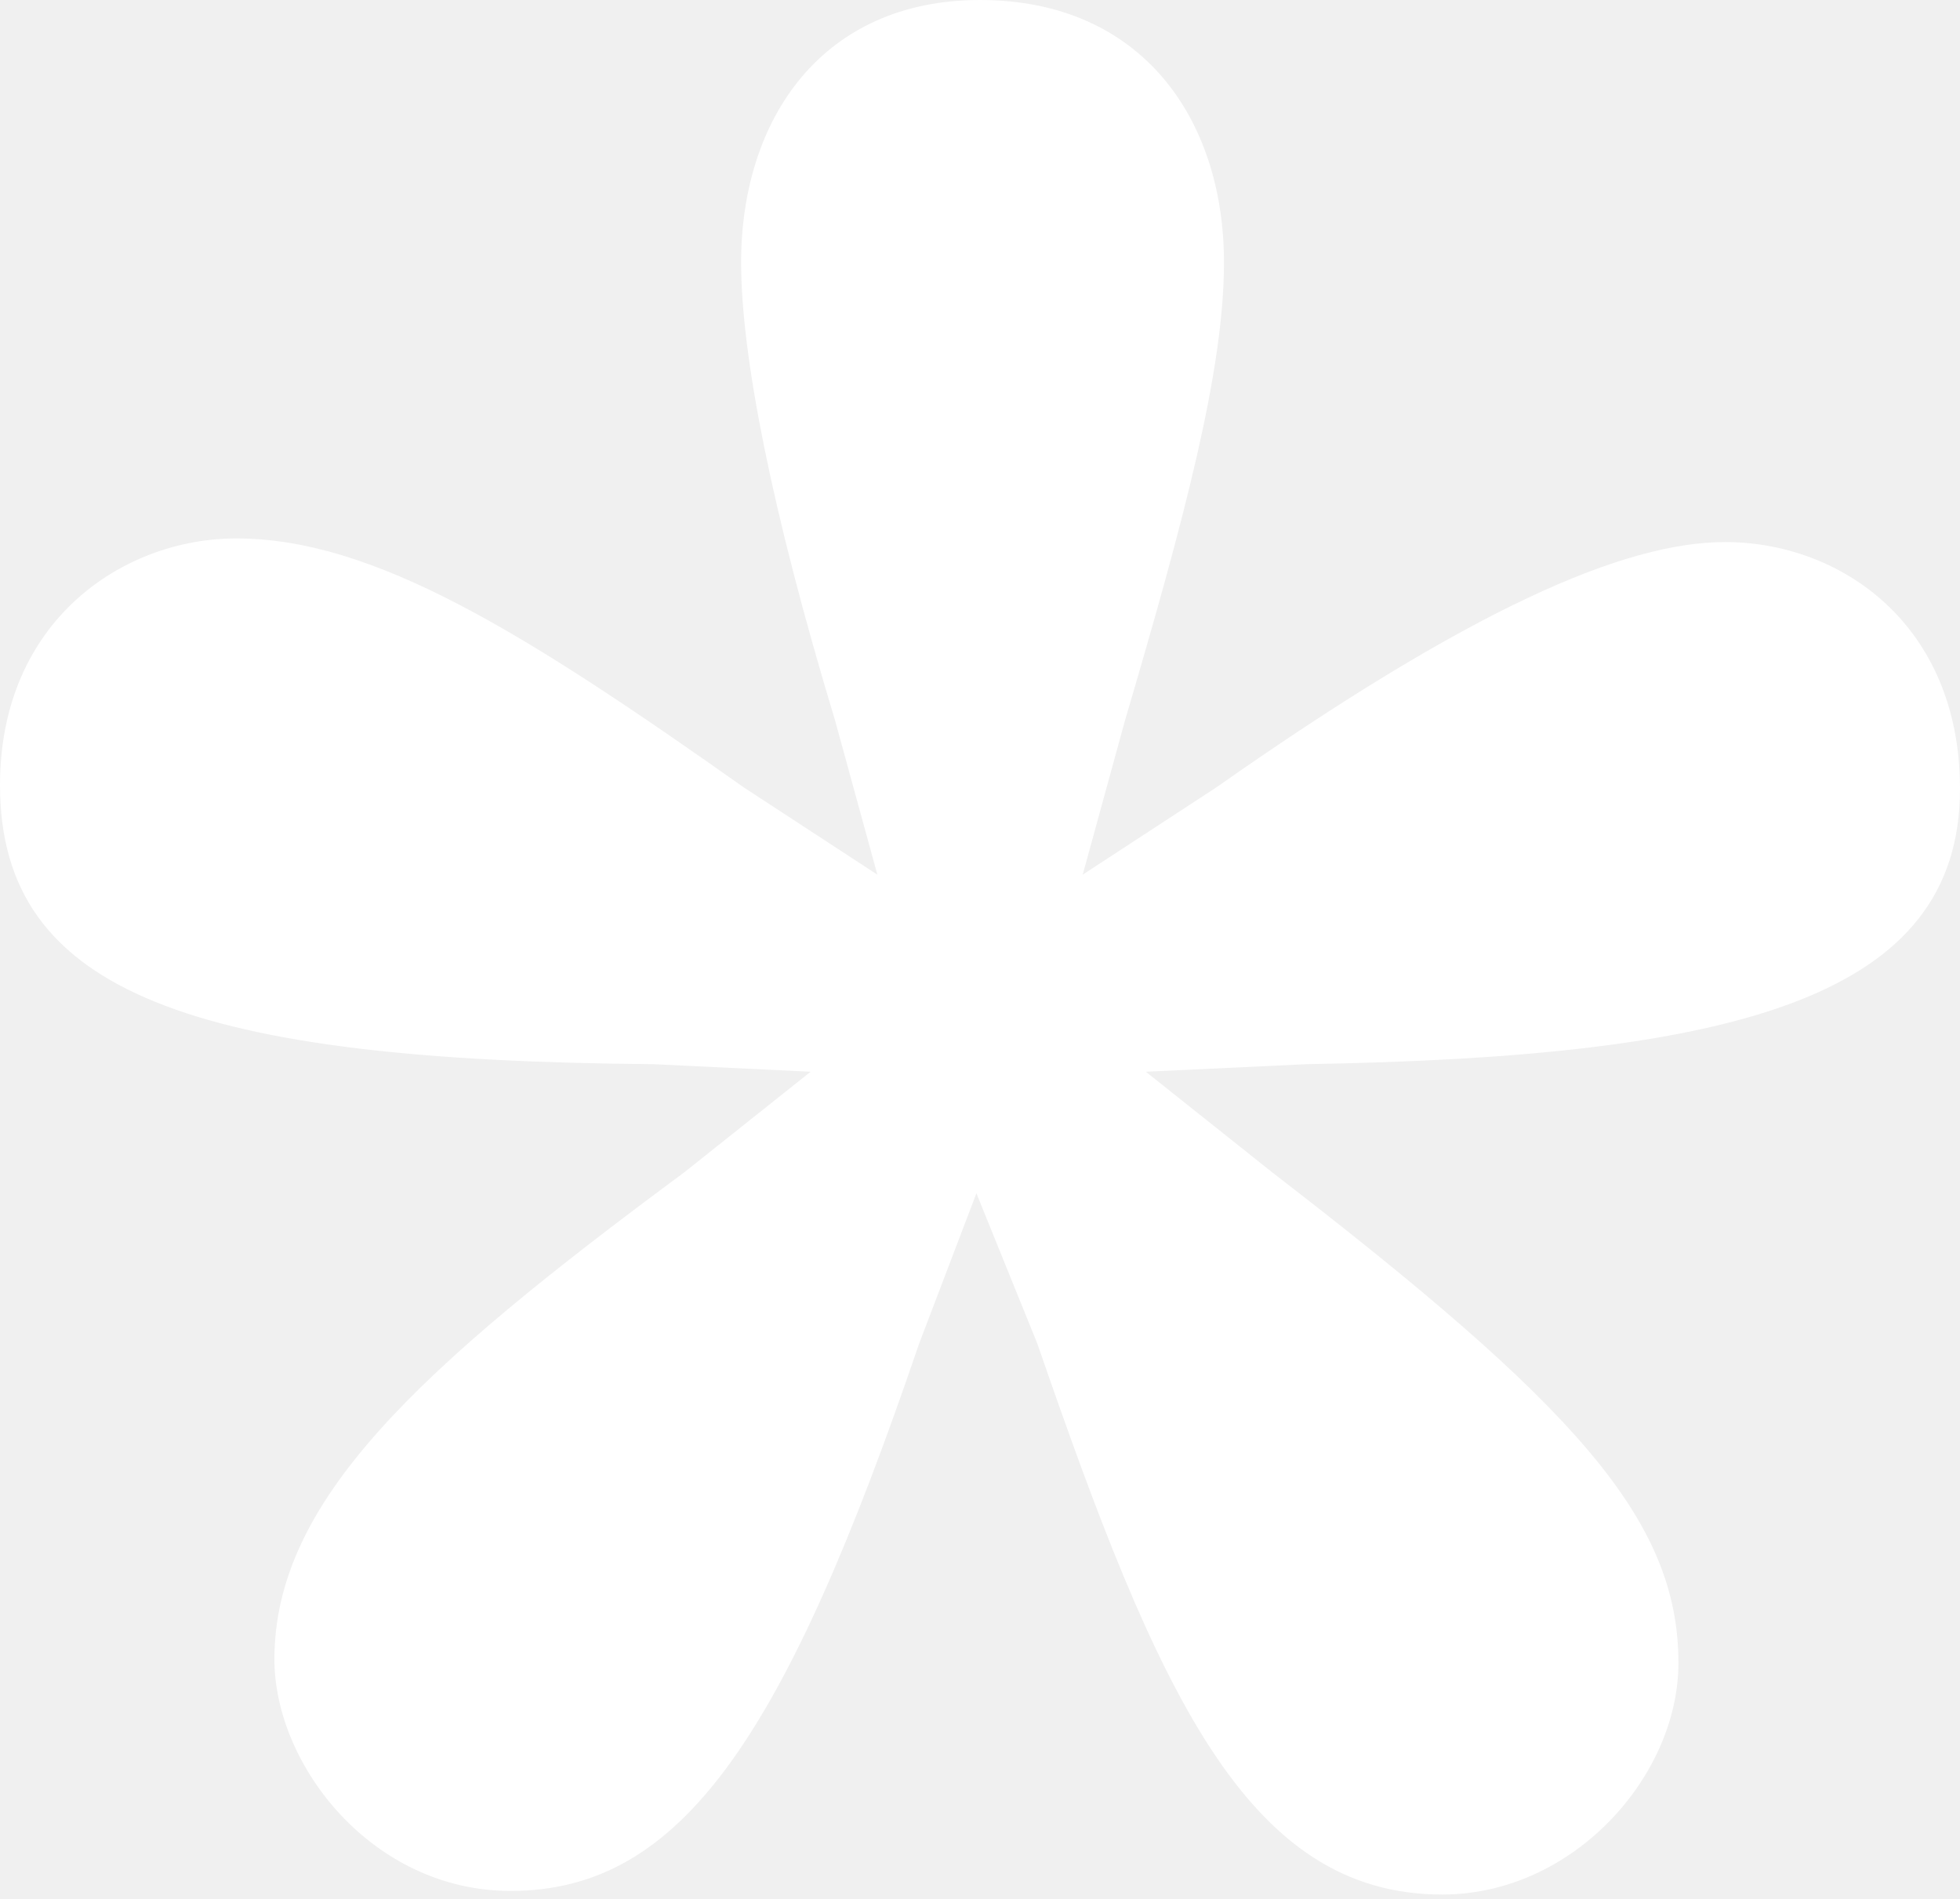
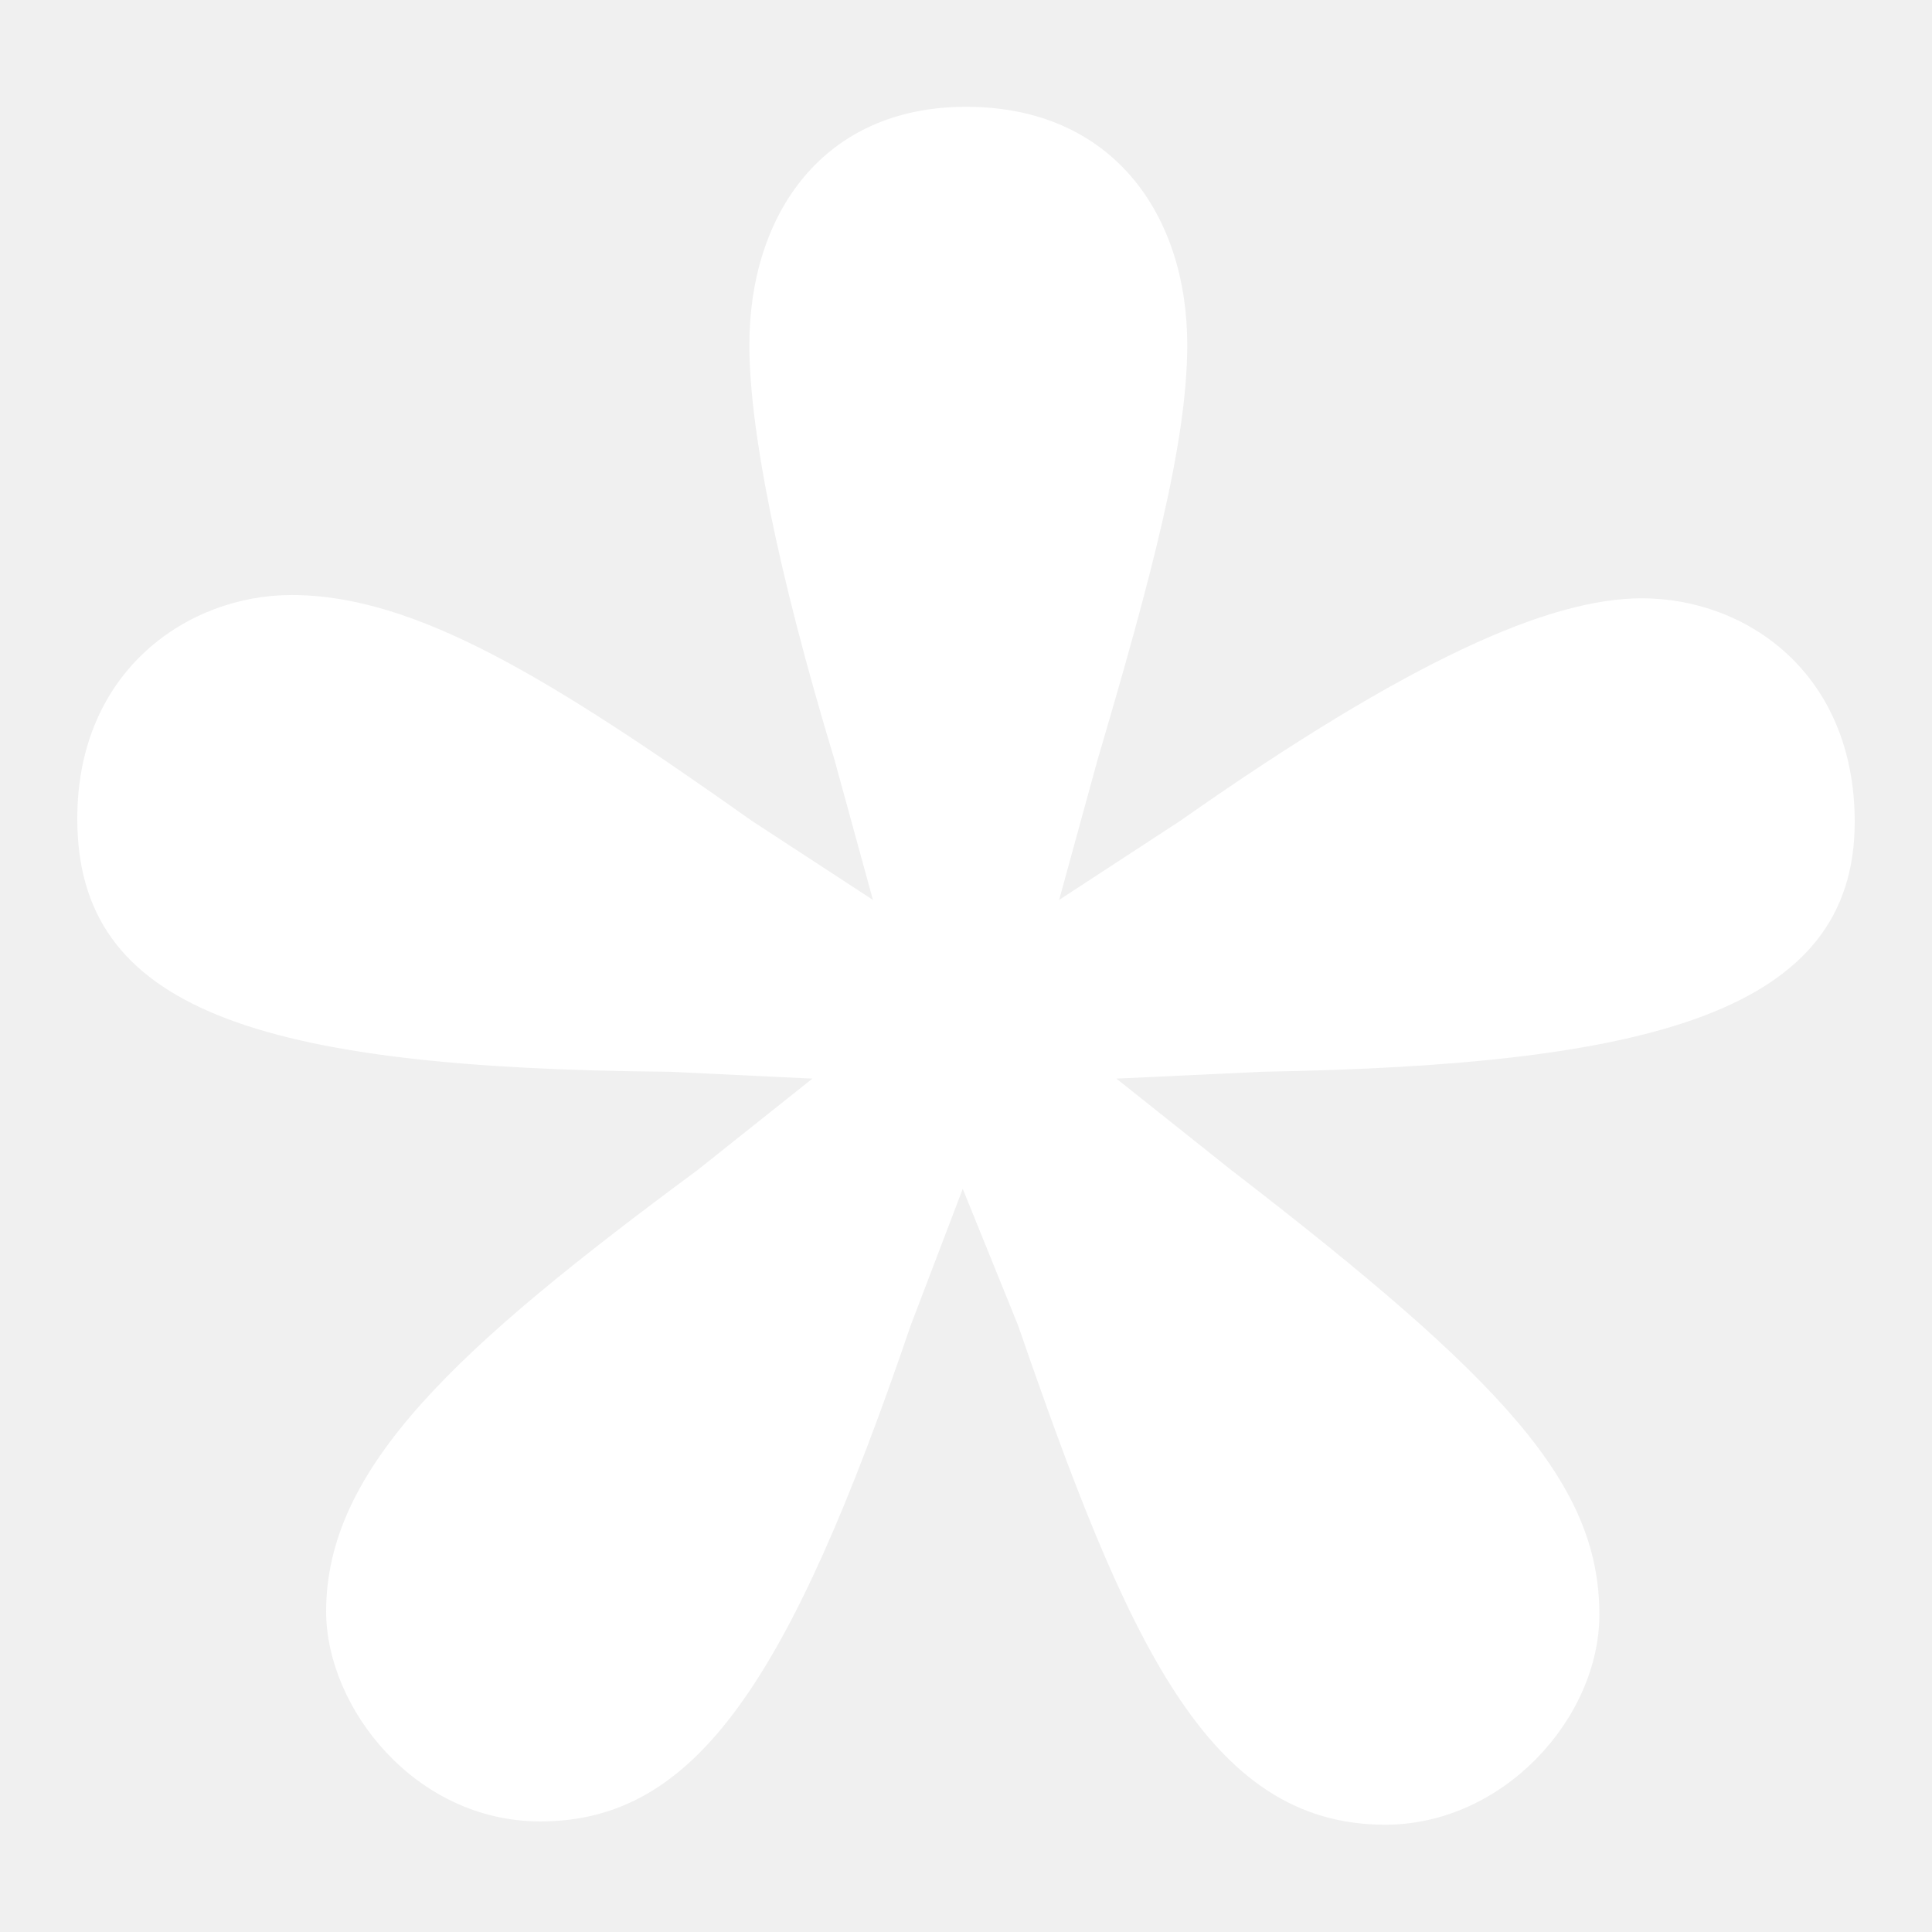
- <svg xmlns="http://www.w3.org/2000/svg" width="128" height="124" viewBox="0 0 128 124" fill="none">
-   <path d="M79.933 17.145C79.933 24.226 77.319 33.969 73.465 47.062L70.707 57.117L79.434 51.417C96.022 39.769 106.04 35.397 112.67 35.397C120.212 35.397 128 40.786 128 51.505C128 65.14 113.443 69.014 85.338 69.491L74.83 69.985L83.117 76.582C102.791 91.747 109.612 99.176 109.612 108.59C109.612 115.999 102.727 123.715 94.19 123.715C81.363 123.715 75.566 110.387 67.75 87.757L63.766 77.922L60.018 87.757C51.259 113.46 44.517 123.479 33.343 123.479C24.334 123.479 17.921 115.289 17.921 108.354C17.921 97.994 27.337 89.382 44.652 76.582L52.939 69.985L42.667 69.491C12.817 69.25 0 64.957 0 51.269C0 40.55 8.028 35.16 15.427 35.16C24.362 35.16 34.106 41.188 48.571 51.417L57.298 57.117L54.54 47.062C50.362 33.26 48.4 23.134 48.4 17.145C48.4 7.768 53.684 0 64.002 0C74.557 1.03096e-07 79.933 7.768 79.933 17.145Z" fill="#ffffff" />
+ <svg xmlns="http://www.w3.org/2000/svg" viewBox="0 0 100 100" width="100" height="100" role="img" aria-label="Tally">
+   <svg fill="none" x="4" y="5.527" width="92" height="88.945" viewBox="0 0 128 123.75" preserveAspectRatio="xMidYMid meet" overflow="visible">
+     <path d="M79.933 17.145C79.933 24.226 77.319 33.969 73.465 47.062L70.707 57.117L79.434 51.417C96.022 39.769 106.04 35.397 112.67 35.397C120.212 35.397 128 40.786 128 51.505C128 65.14 113.443 69.014 85.338 69.491L74.83 69.985L83.117 76.582C102.791 91.747 109.612 99.176 109.612 108.59C109.612 115.999 102.727 123.715 94.19 123.715C81.363 123.715 75.566 110.387 67.75 87.757L63.766 77.922L60.018 87.757C51.259 113.46 44.517 123.479 33.343 123.479C24.334 123.479 17.921 115.289 17.921 108.354C17.921 97.994 27.337 89.382 44.652 76.582L52.939 69.985L42.667 69.491C12.817 69.25 0 64.957 0 51.269C0 40.55 8.028 35.16 15.427 35.16C24.362 35.16 34.106 41.188 48.571 51.417L57.298 57.117L54.54 47.062C50.362 33.26 48.4 23.134 48.4 17.145C48.4 7.768 53.684 0 64.002 0C74.557 1.03096e-07 79.933 7.768 79.933 17.145Z" fill="#ffffff" />
+   </svg>
</svg>
